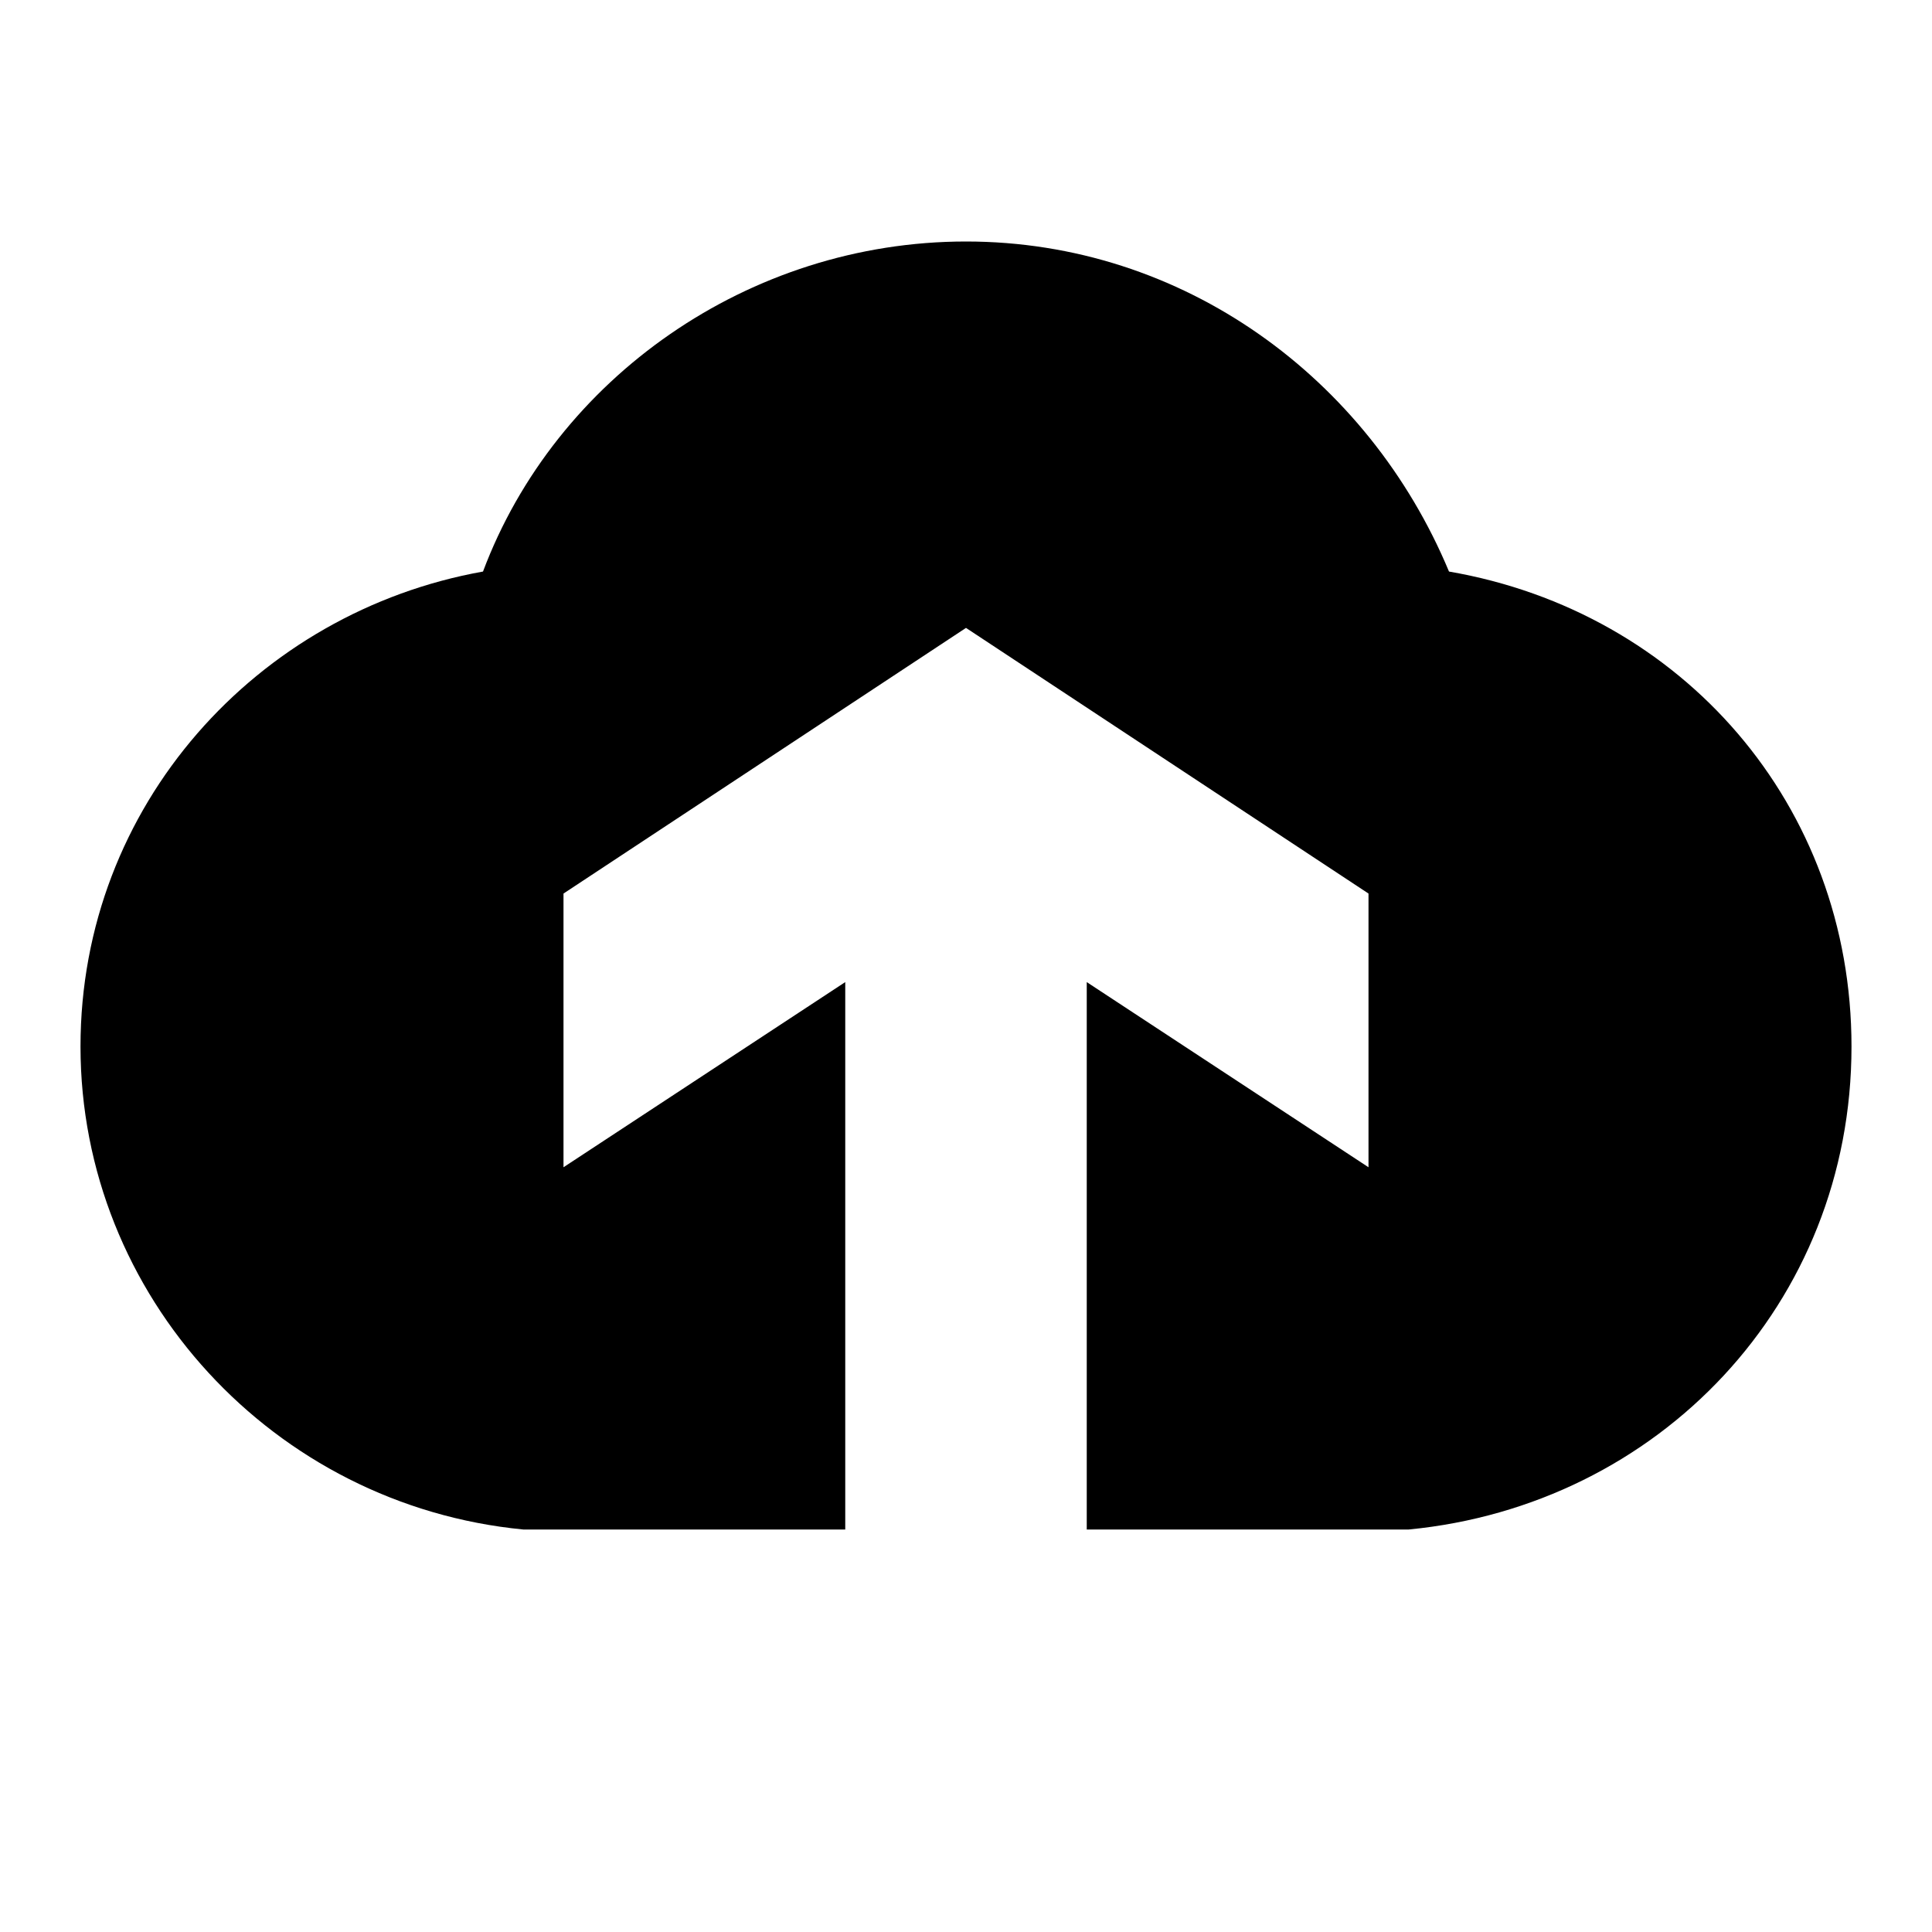
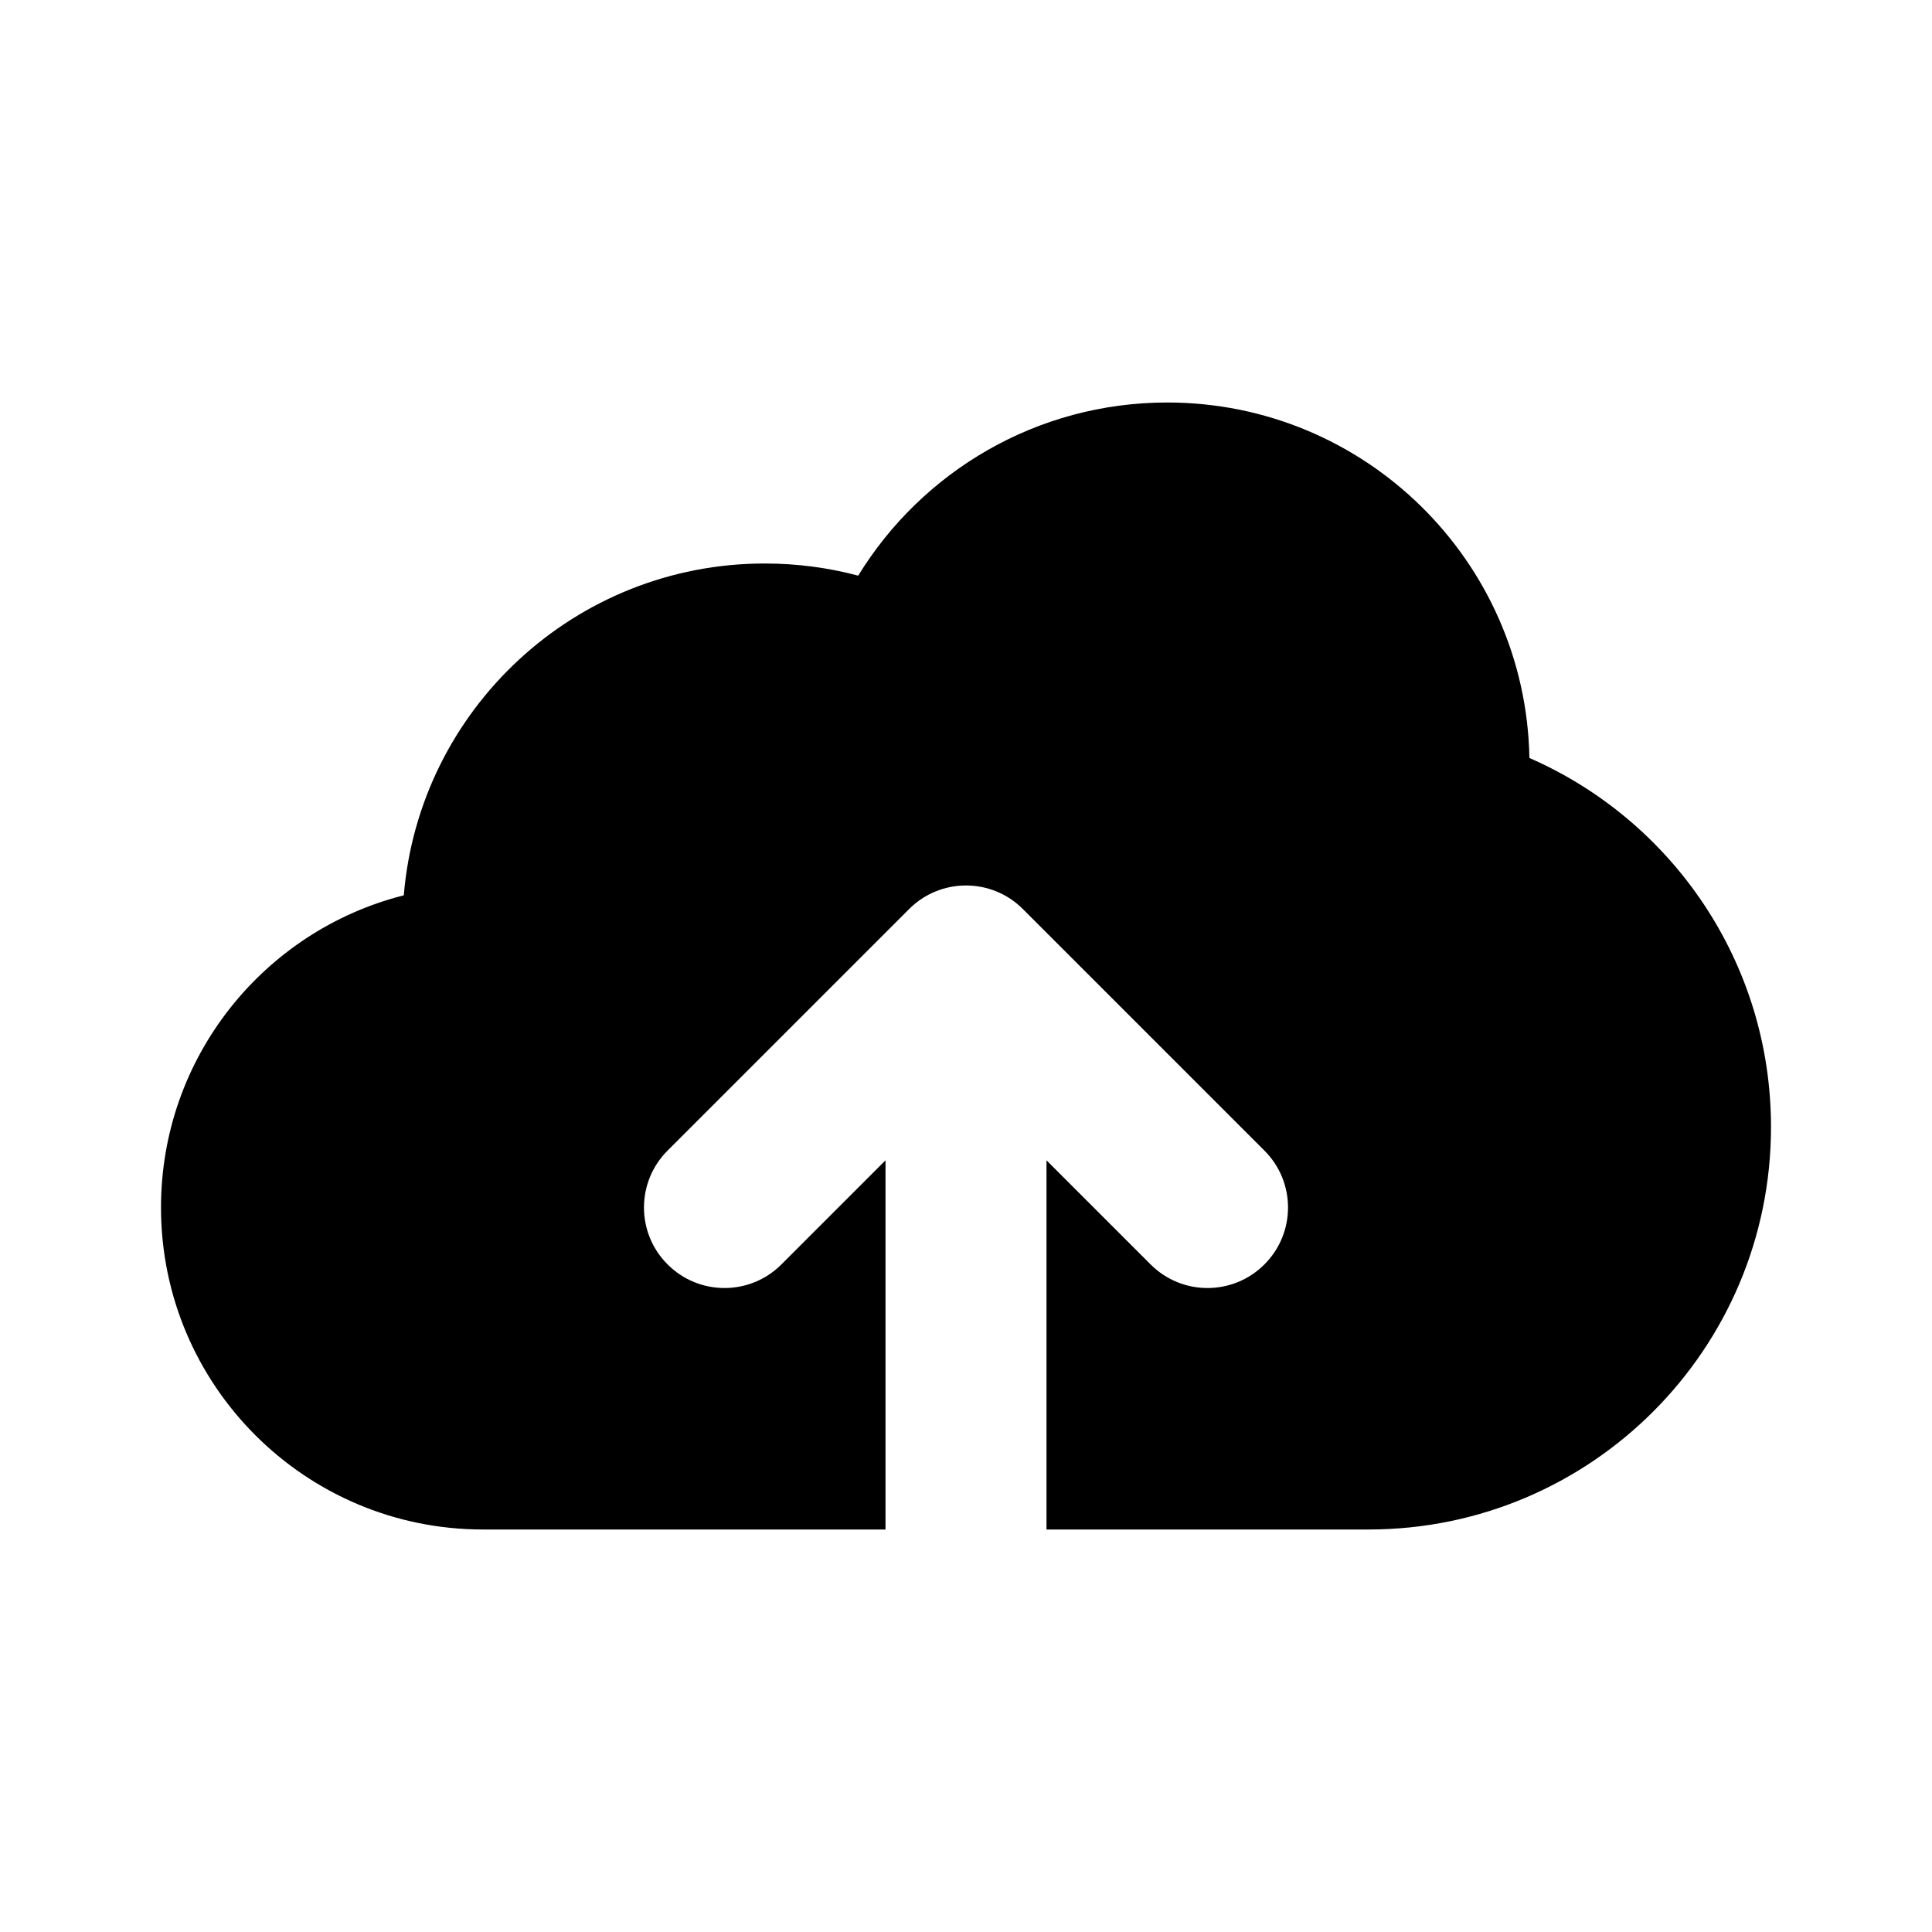
<svg viewBox="0 0 24 24">
-   <g transform="matrix(     1 0     0 1     1 3   )">
-     <path fill-rule="nonzero" clip-rule="nonzero" d="M 17 4.1 C 16 1.7 13.7 0 11 0 C 8.3 0 5.9 1.7 5 4.1 C 2.2 4.6 0 7 0 10 C 0 13.1 2.4 15.7 5.5 16 L 9.5 16 L 9.5 9.2 L 6 11.5 L 6 8.1 L 11 4.8 L 16 8.1 L 16 11.5 L 12.5 9.2 L 12.5 16 L 16.5 16 C 19.6 15.7 22 13.2 22 10 C 22 7 19.9 4.6 17 4.1 Z" fill="currentColor" />
-   </g>
+   <path fill-rule="evenodd" clip-rule="evenodd" d="M14.5 5C12.876 5 11.452 5.861 10.661 7.151C10.29 7.052 9.901 7 9.5 7C7.142 7 5.208 8.814 5.016 11.122C3.282 11.56 2 13.13 2 15C2 17.209 3.791 19 6 19H11V14.414L9.707 15.707C9.317 16.098 8.683 16.098 8.293 15.707C7.902 15.317 7.902 14.683 8.293 14.293L11.293 11.293C11.683 10.902 12.317 10.902 12.707 11.293L15.707 14.293C16.098 14.683 16.098 15.317 15.707 15.707C15.317 16.098 14.683 16.098 14.293 15.707L13 14.414V19H17C19.762 19 22 16.762 22 14C22 11.949 20.766 10.187 18.999 9.416C18.954 6.969 16.957 5 14.5 5Z" />
</svg>
